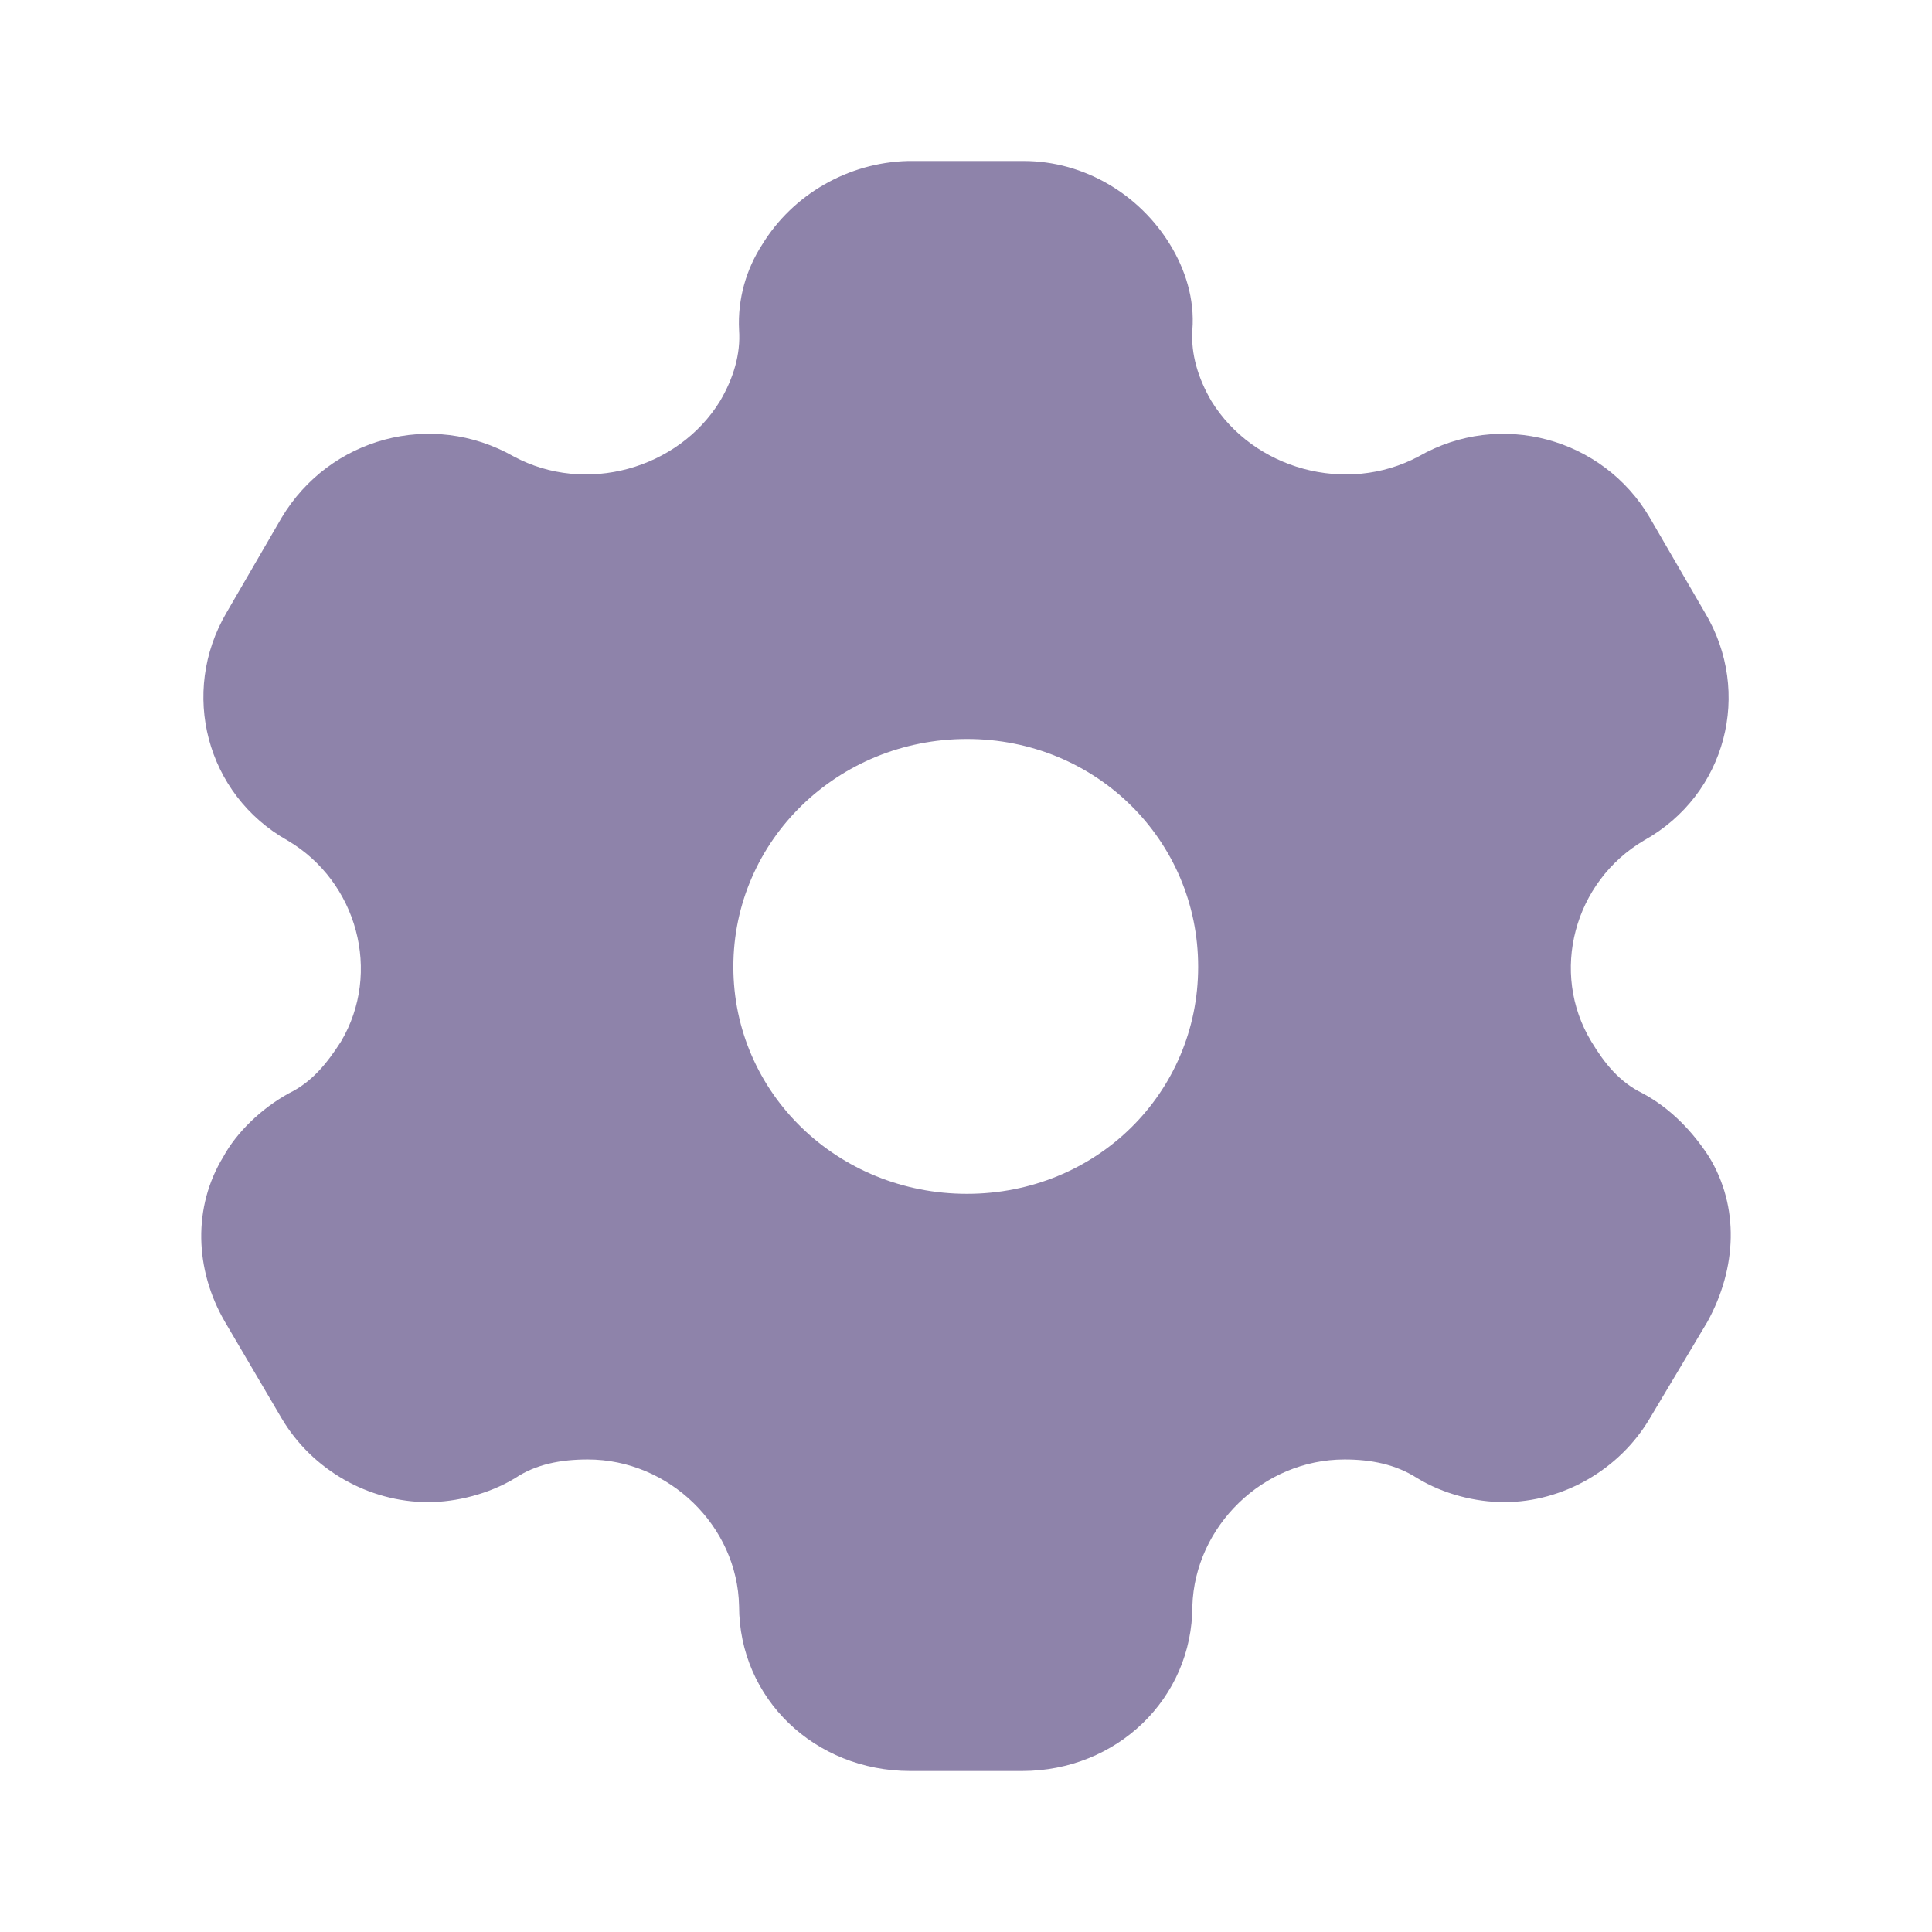
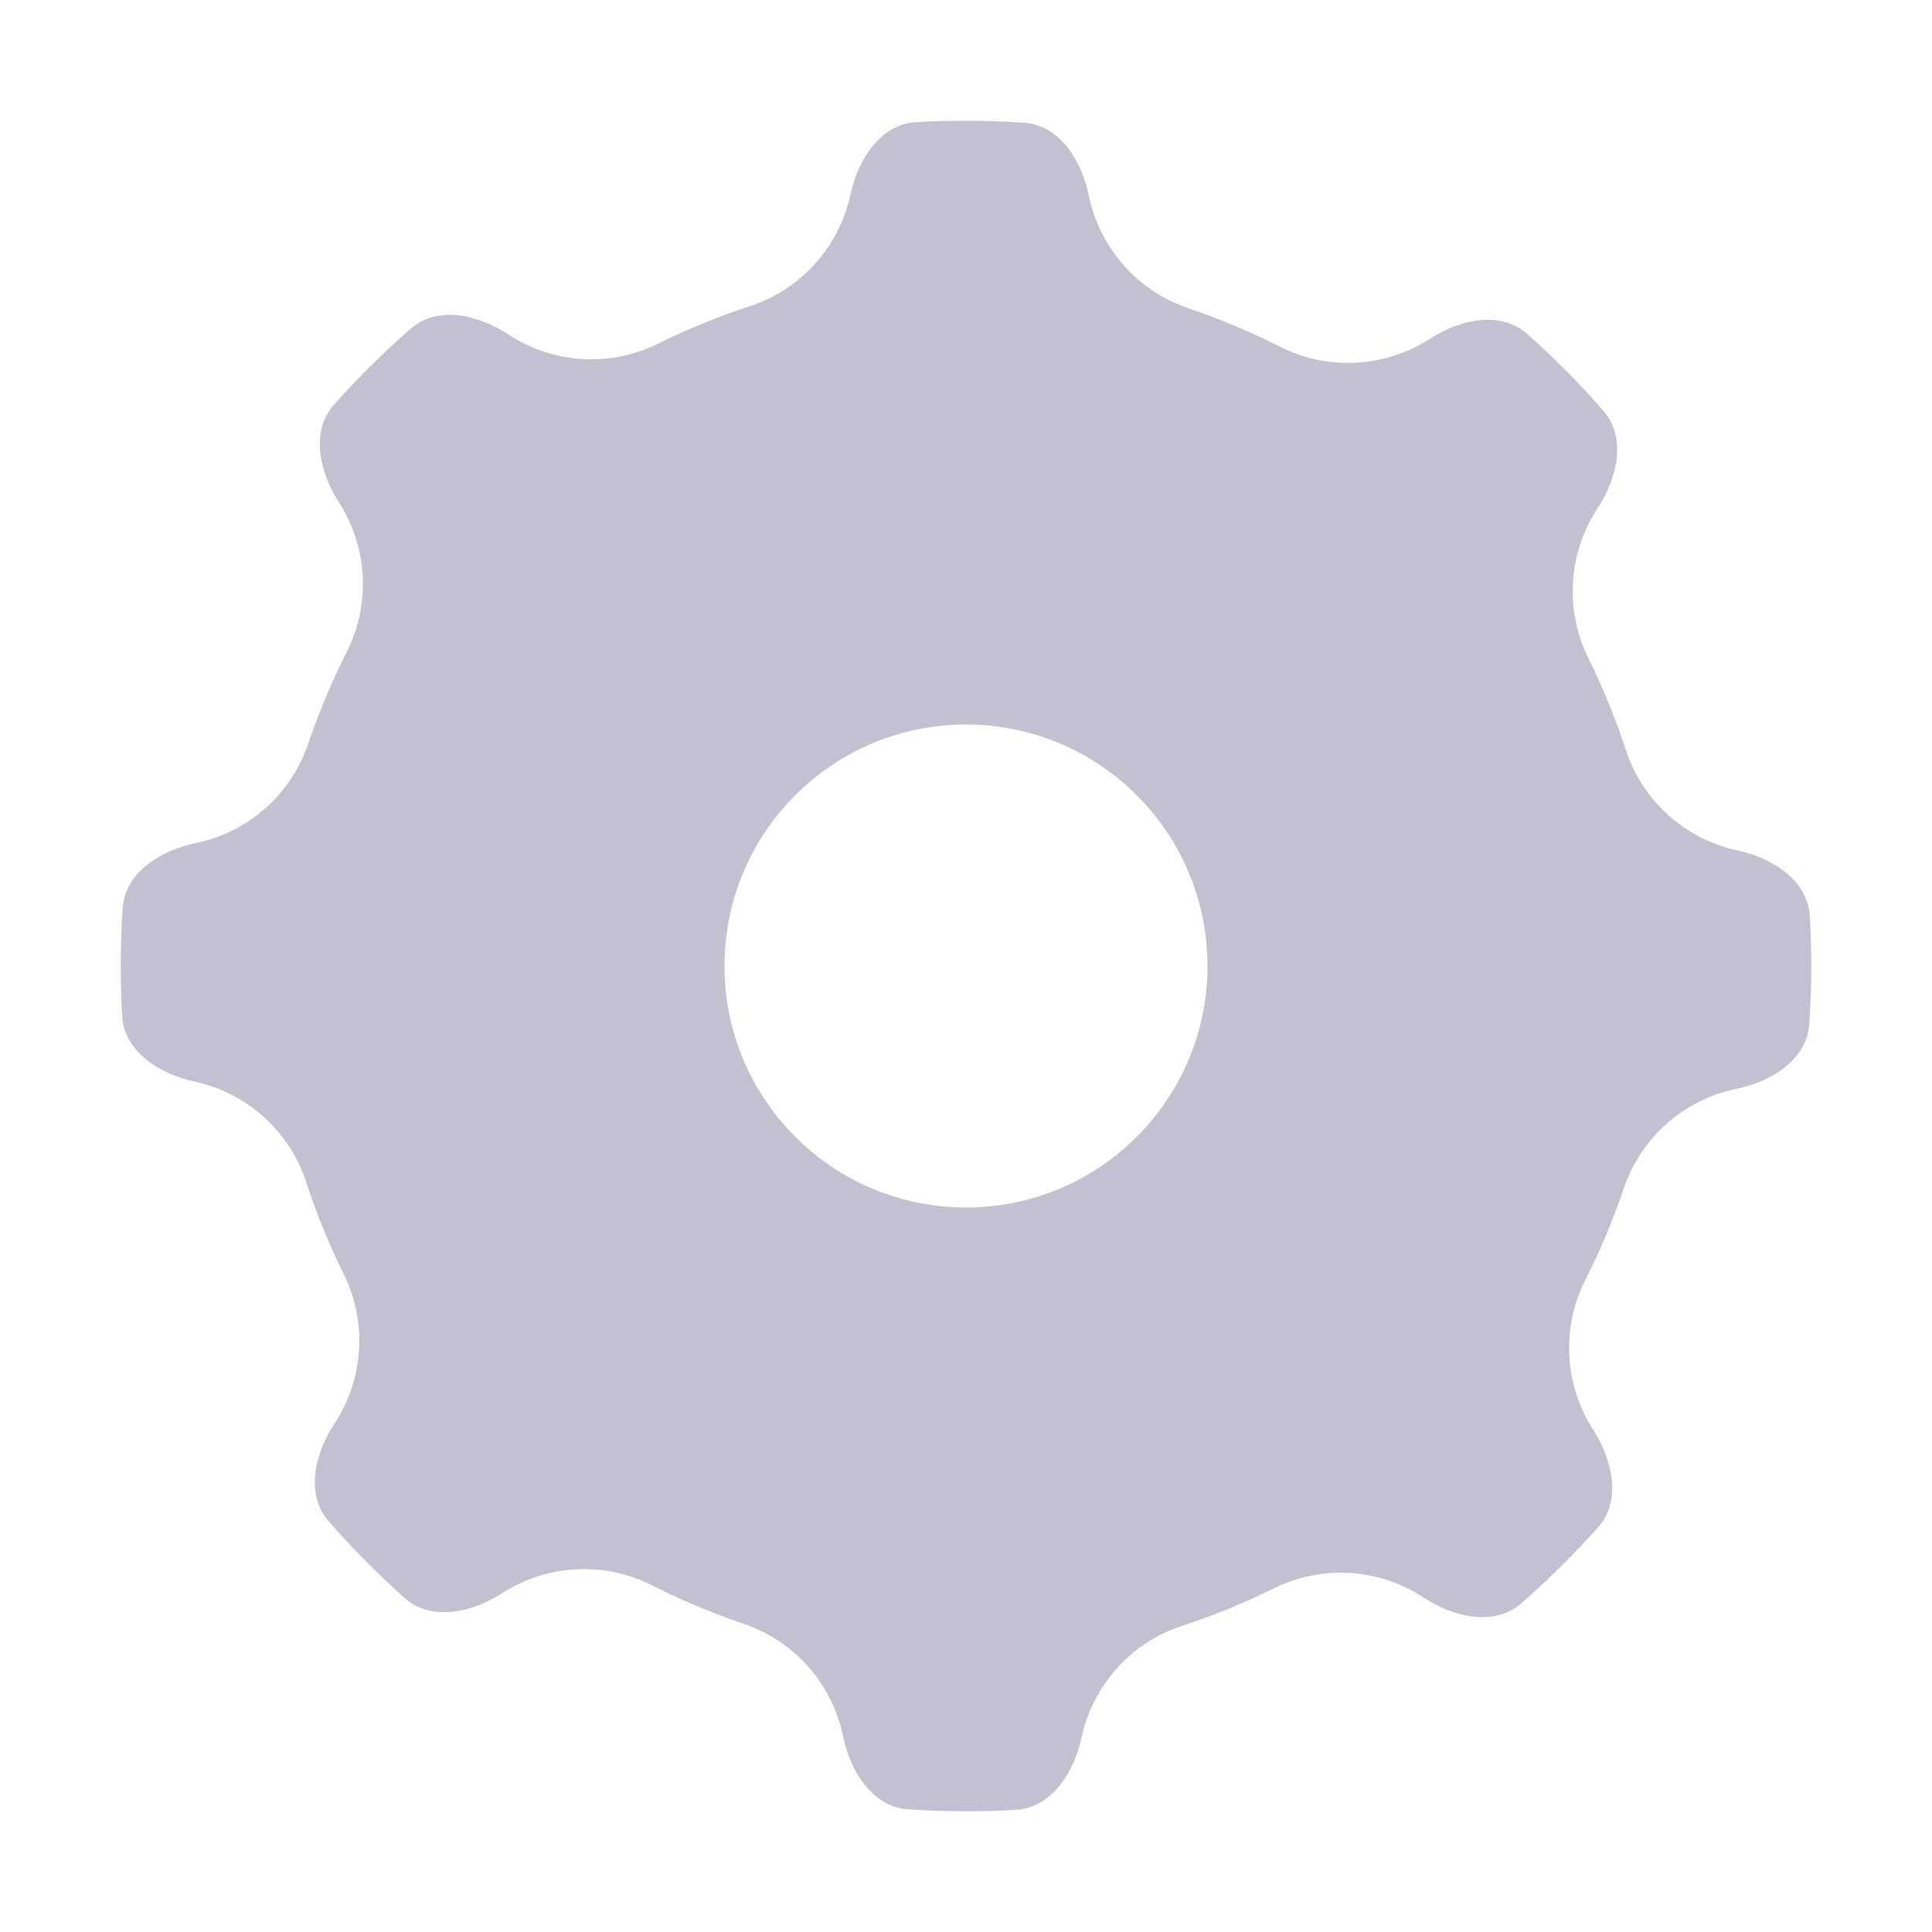
- <svg xmlns="http://www.w3.org/2000/svg" width="24" height="24" viewBox="0 0 24 24" fill="none">
-   <g id="Icon/Setting">
-     <g id="Setting">
-       <path id="Setting_2" fill-rule="evenodd" clip-rule="evenodd" d="M20.402 13.58C20.76 13.77 21.036 14.07 21.23 14.37C21.608 14.99 21.578 15.75 21.21 16.42L20.494 17.62C20.116 18.26 19.411 18.66 18.686 18.66C18.328 18.66 17.929 18.56 17.602 18.36C17.337 18.19 17.03 18.13 16.703 18.13C15.691 18.13 14.843 18.96 14.812 19.95C14.812 21.1 13.872 22 12.697 22H11.307C10.121 22 9.181 21.1 9.181 19.95C9.161 18.96 8.313 18.13 7.301 18.13C6.964 18.13 6.657 18.19 6.402 18.36C6.074 18.56 5.666 18.66 5.318 18.66C4.582 18.66 3.877 18.26 3.499 17.62L2.794 16.42C2.416 15.77 2.395 14.99 2.774 14.37C2.937 14.07 3.244 13.77 3.591 13.58C3.877 13.44 4.061 13.21 4.235 12.94C4.746 12.08 4.439 10.95 3.571 10.44C2.559 9.87 2.232 8.6 2.814 7.61L3.499 6.43C4.092 5.44 5.359 5.09 6.381 5.67C7.27 6.15 8.425 5.83 8.946 4.98C9.11 4.7 9.202 4.4 9.181 4.1C9.161 3.71 9.273 3.34 9.467 3.04C9.846 2.42 10.53 2.02 11.276 2H12.717C13.473 2 14.158 2.42 14.536 3.04C14.72 3.34 14.843 3.71 14.812 4.1C14.792 4.4 14.884 4.7 15.047 4.98C15.569 5.83 16.723 6.15 17.623 5.67C18.634 5.09 19.912 5.44 20.494 6.43L21.179 7.61C21.772 8.6 21.445 9.87 20.423 10.44C19.554 10.95 19.247 12.08 19.769 12.94C19.932 13.21 20.116 13.44 20.402 13.58ZM9.11 12.01C9.11 13.58 10.408 14.83 12.012 14.83C13.617 14.83 14.884 13.58 14.884 12.01C14.884 10.44 13.617 9.18 12.012 9.18C10.408 9.18 9.11 10.44 9.11 12.01Z" fill="#8E83AA" />
-     </g>
-   </g>
+ <svg xmlns="http://www.w3.org/2000/svg" width="32" height="32" viewBox="0 0 32 32" fill="none">
+   <path fill-rule="evenodd" clip-rule="evenodd" d="M16.963 2.033C17.551 2.073 17.916 2.661 18.034 3.238C18.207 4.079 18.809 4.809 19.681 5.104C19.939 5.192 20.196 5.289 20.452 5.397C20.707 5.504 20.957 5.619 21.2 5.742C22.022 6.158 22.964 6.076 23.686 5.61C24.18 5.291 24.855 5.14 25.295 5.531C25.743 5.928 26.165 6.355 26.558 6.806C26.945 7.25 26.787 7.923 26.463 8.415C25.99 9.132 25.9 10.075 26.308 10.901C26.551 11.392 26.758 11.901 26.929 12.422C27.216 13.297 27.941 13.907 28.781 14.087C29.357 14.211 29.941 14.582 29.976 15.169C29.992 15.444 30 15.721 30 16C30 16.324 29.989 16.645 29.967 16.963C29.927 17.551 29.339 17.916 28.762 18.034C27.921 18.207 27.192 18.809 26.896 19.681C26.808 19.939 26.711 20.196 26.604 20.452C26.496 20.707 26.381 20.957 26.258 21.2C25.843 22.022 25.924 22.964 26.39 23.686C26.709 24.18 26.86 24.855 26.47 25.295C26.072 25.743 25.645 26.165 25.194 26.558C24.75 26.945 24.077 26.787 23.585 26.463C22.868 25.99 21.926 25.9 21.099 26.308C20.608 26.551 20.099 26.759 19.578 26.929C18.703 27.216 18.094 27.941 17.913 28.781C17.789 29.357 17.418 29.941 16.831 29.976C16.556 29.992 16.279 30 16 30C15.676 30 15.355 29.989 15.037 29.967C14.449 29.927 14.084 29.339 13.966 28.763C13.793 27.921 13.191 27.192 12.319 26.896C12.061 26.808 11.804 26.711 11.548 26.604C11.293 26.496 11.043 26.381 10.8 26.258C9.978 25.843 9.036 25.924 8.314 26.39C7.82 26.709 7.145 26.86 6.705 26.47C6.257 26.072 5.835 25.646 5.442 25.194C5.055 24.75 5.213 24.077 5.537 23.585C6.01 22.868 6.1 21.926 5.692 21.1C5.449 20.608 5.242 20.1 5.071 19.579C4.784 18.703 4.059 18.094 3.219 17.913C2.643 17.789 2.059 17.418 2.024 16.831C2.008 16.556 2 16.279 2 16C2 15.676 2.011 15.355 2.033 15.037C2.073 14.45 2.661 14.085 3.237 13.966C4.079 13.793 4.809 13.191 5.104 12.319C5.192 12.061 5.289 11.804 5.397 11.549C5.504 11.293 5.619 11.043 5.742 10.8C6.157 9.978 6.076 9.036 5.61 8.314C5.291 7.82 5.14 7.145 5.53 6.705C5.928 6.257 6.354 5.835 6.806 5.442C7.25 5.055 7.923 5.213 8.415 5.537C9.132 6.01 10.074 6.1 10.9 5.692C11.392 5.449 11.9 5.242 12.421 5.071C13.297 4.784 13.906 4.059 14.087 3.219C14.211 2.643 14.582 2.059 15.169 2.024C15.444 2.008 15.721 2 16 2C16.324 2 16.645 2.011 16.963 2.033ZM16 20C18.209 20 20 18.209 20 16C20 13.791 18.209 12 16 12C13.791 12 12 13.791 12 16C12 18.209 13.791 20 16 20Z" fill="#C2C0D1" />
</svg>
